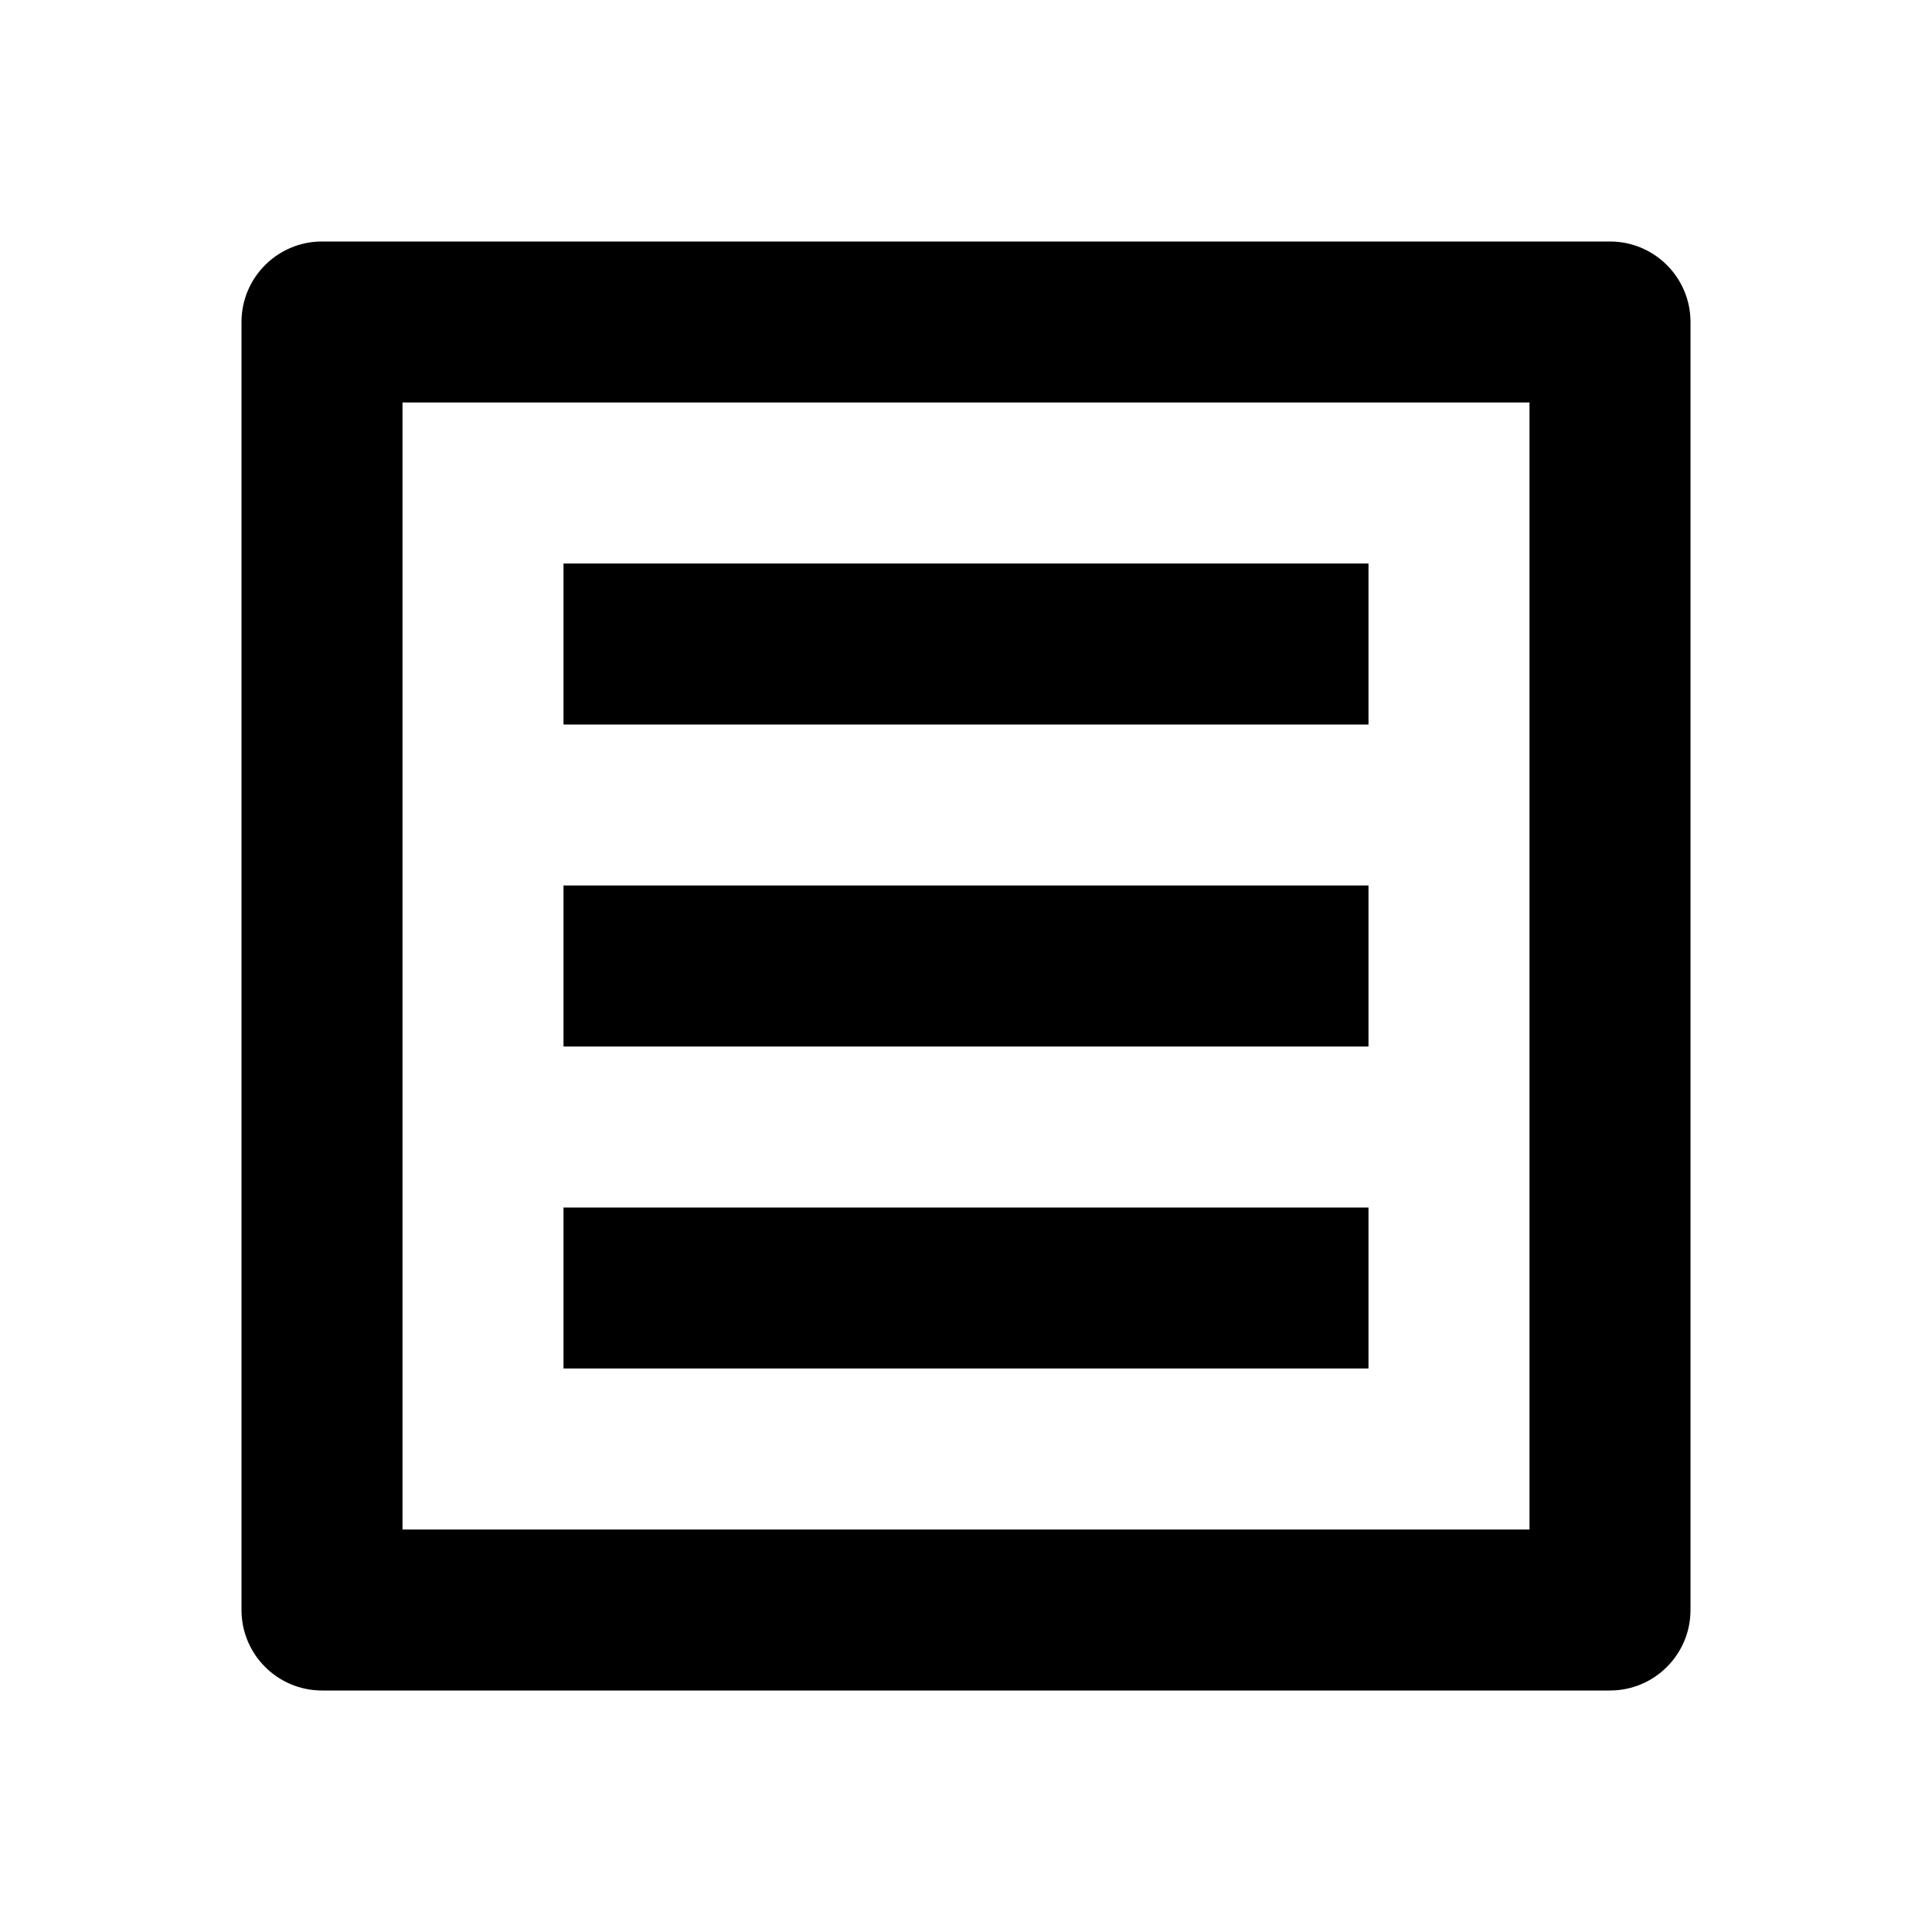
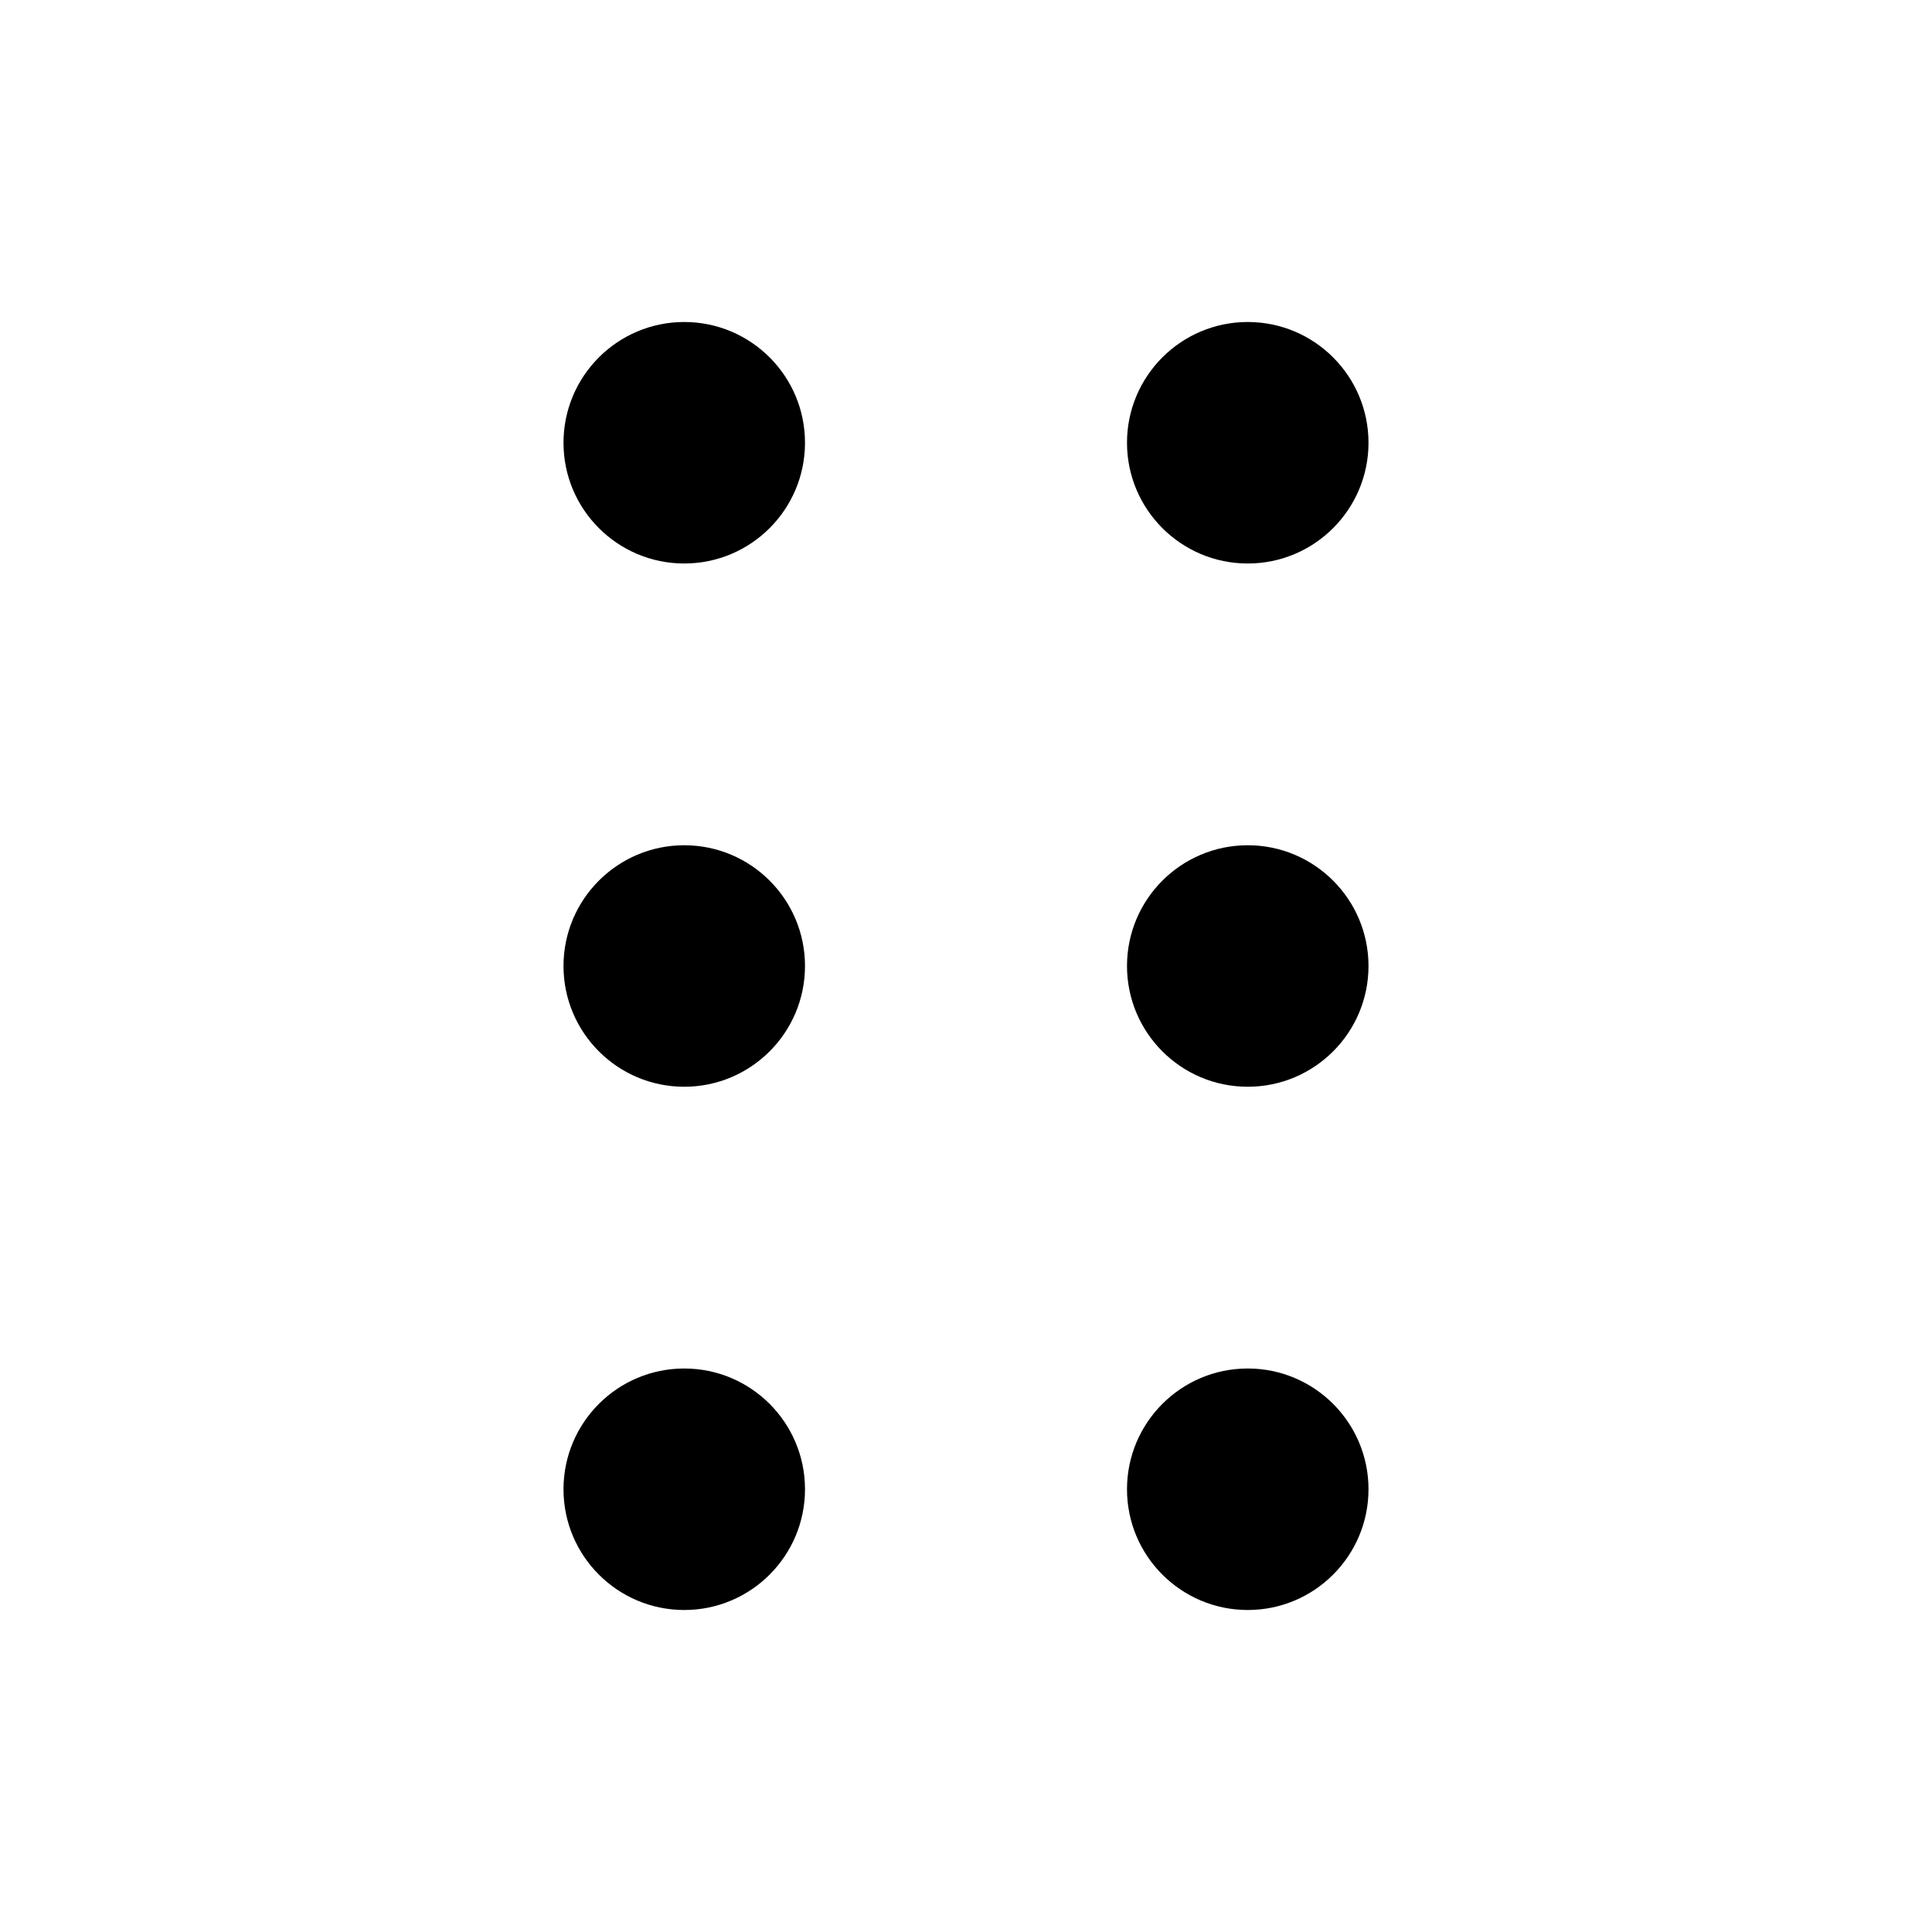
<svg xmlns="http://www.w3.org/2000/svg" viewBox="0 0 24 24" fill="currentColor">
-   <path d="M5 19H19V5H5V19ZM3 4C3 3.448 3.448 3 4 3H20C20.552 3 21 3.448 21 4V20C21 20.552 20.552 21 20 21H4C3.448 21 3 20.552 3 20V4ZM7 9H17V7H7V9ZM17 13H7V11H17V13ZM7 17H17V15H7V17Z" />
+   <path d="M8.5 7C9.328 7 10 6.328 10 5.5C10 4.672 9.328 4 8.5 4C7.672 4 7 4.672 7 5.5C7 6.328 7.672 7 8.5 7ZM8.5 13.5C9.328 13.5 10 12.828 10 12C10 11.172 9.328 10.5 8.5 10.5C7.672 10.5 7 11.172 7 12C7 12.828 7.672 13.5 8.5 13.5ZM10 18.5C10 19.328 9.328 20 8.5 20C7.672 20 7 19.328 7 18.5C7 17.672 7.672 17 8.5 17C9.328 17 10 17.672 10 18.5ZM15.5 7C16.328 7 17 6.328 17 5.5C17 4.672 16.328 4 15.5 4C14.672 4 14 4.672 14 5.5C14 6.328 14.672 7 15.5 7ZM17 12C17 12.828 16.328 13.5 15.5 13.5C14.672 13.5 14 12.828 14 12C14 11.172 14.672 10.5 15.5 10.5C16.328 10.5 17 11.172 17 12ZM15.5 20C16.328 20 17 19.328 17 18.5C17 17.672 16.328 17 15.5 17C14.672 17 14 17.672 14 18.5C14 19.328 14.672 20 15.5 20Z" />
</svg>
